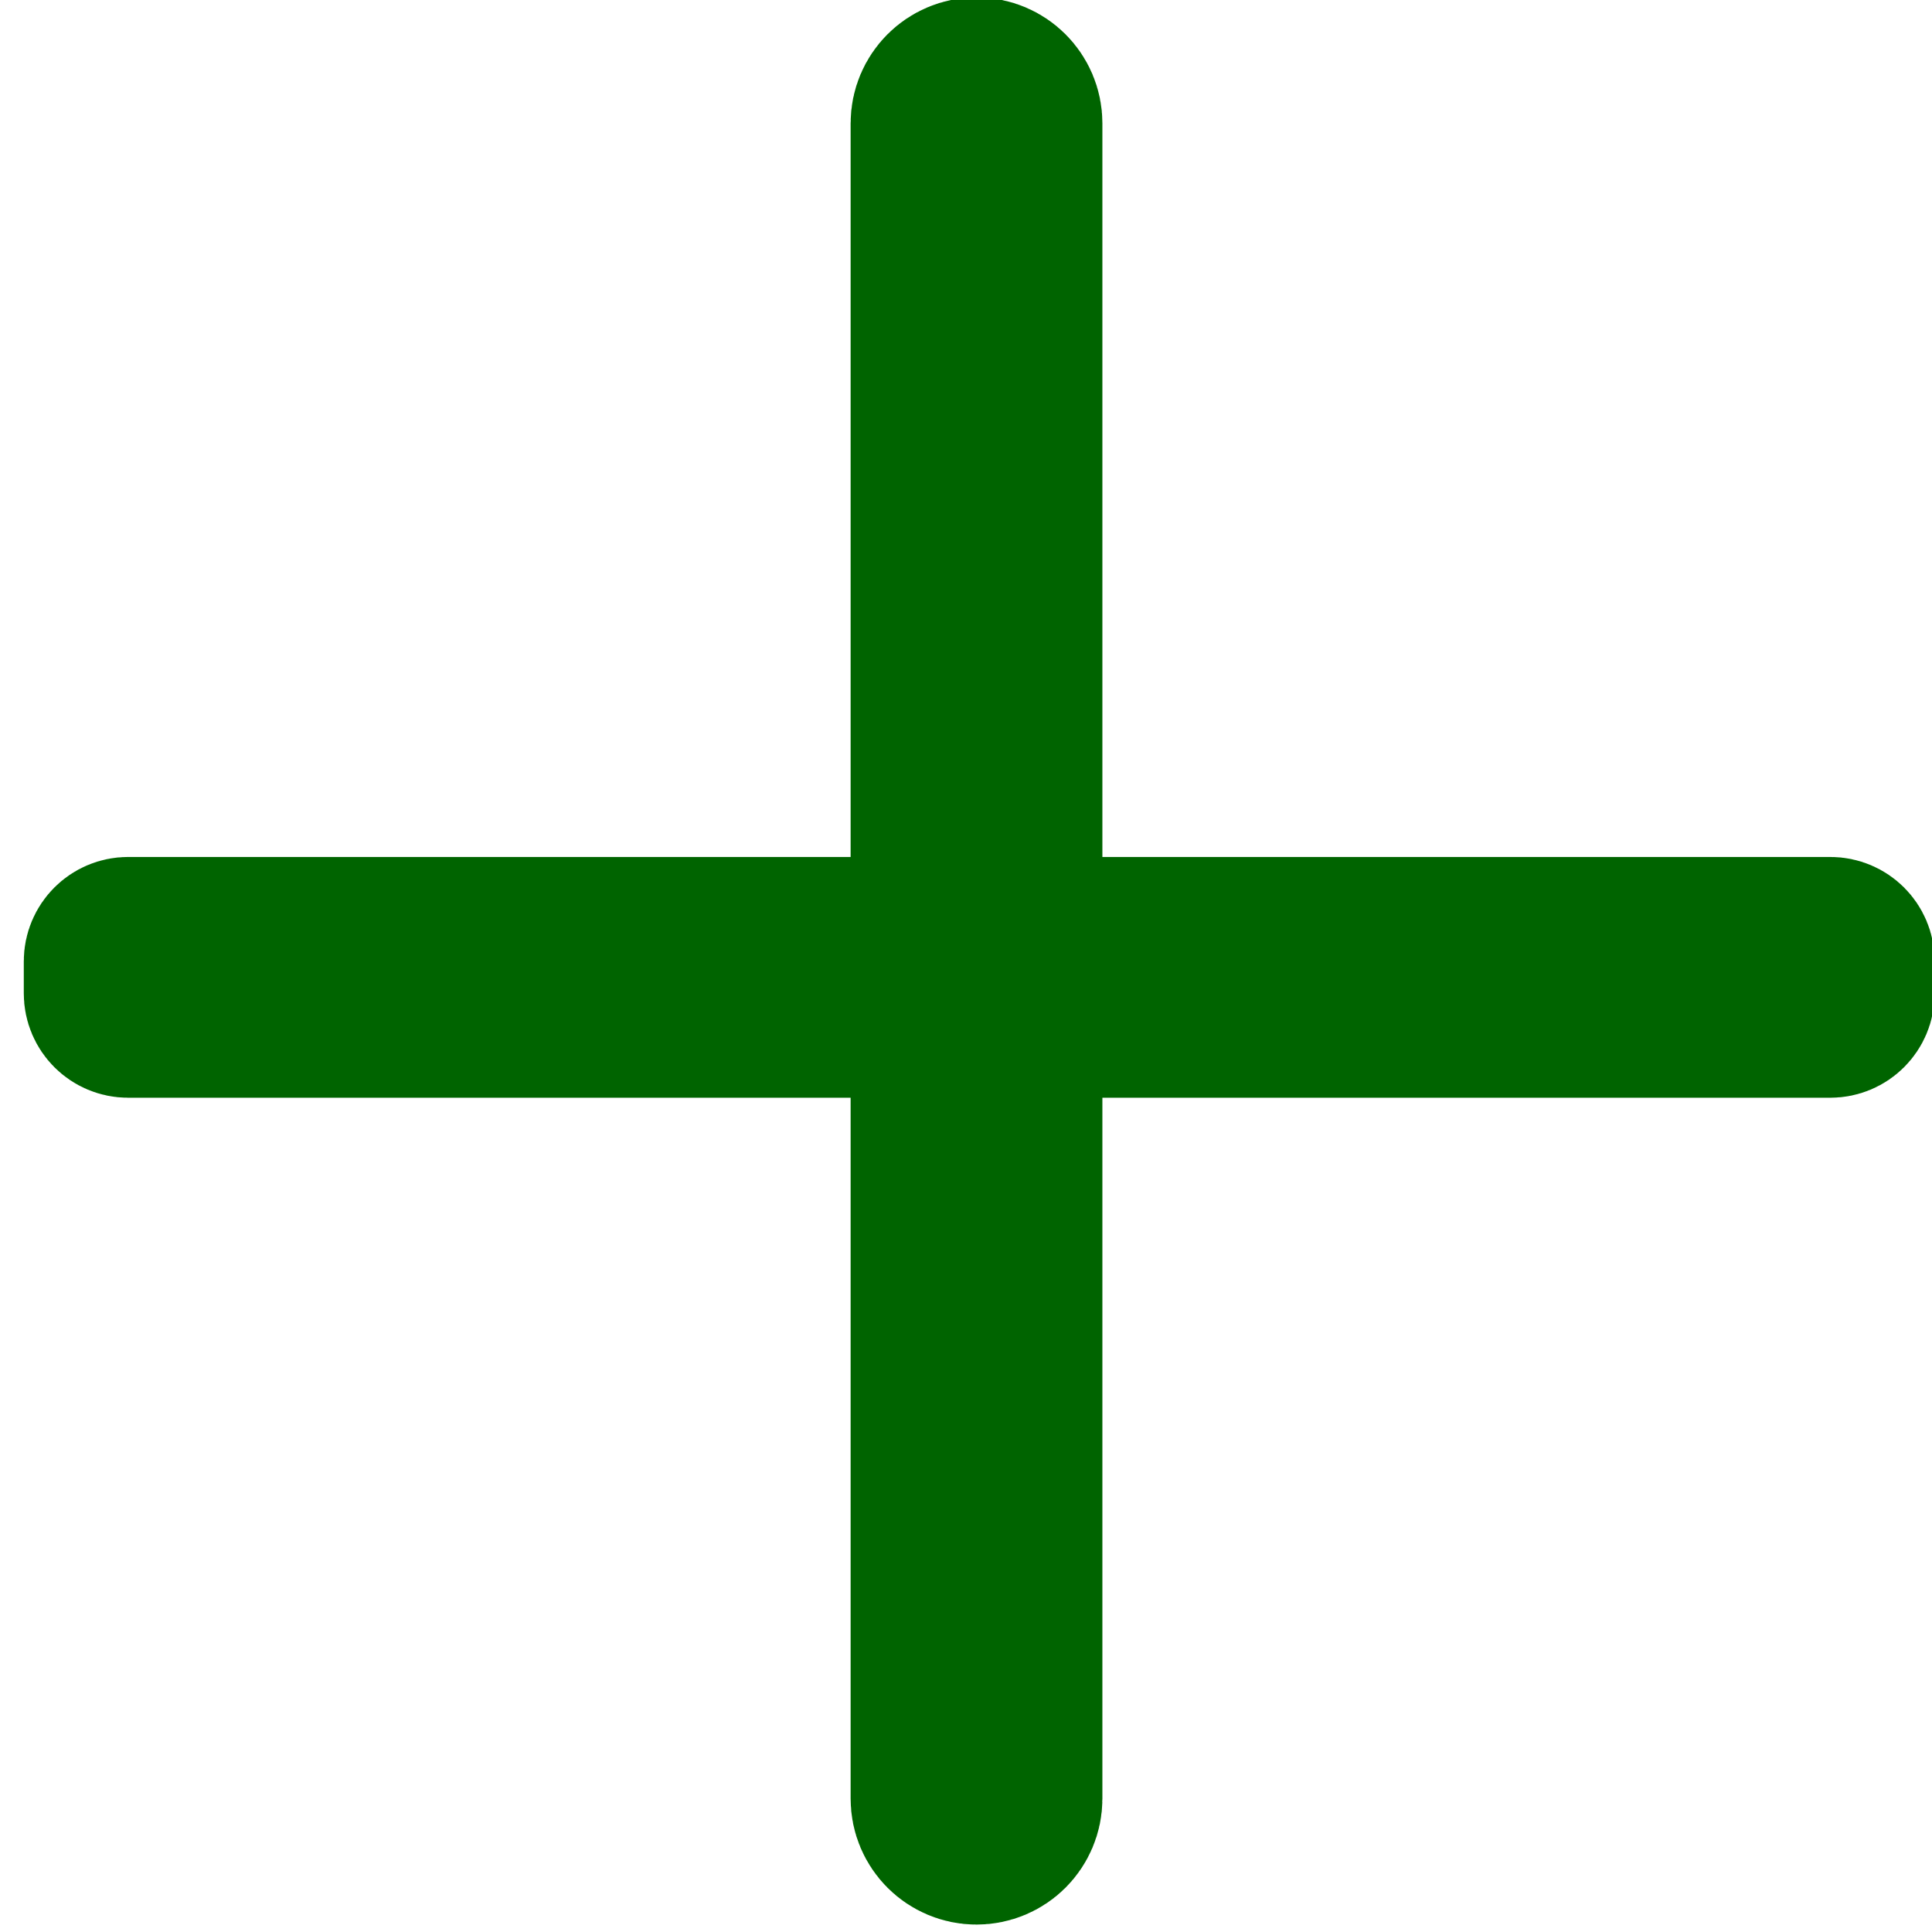
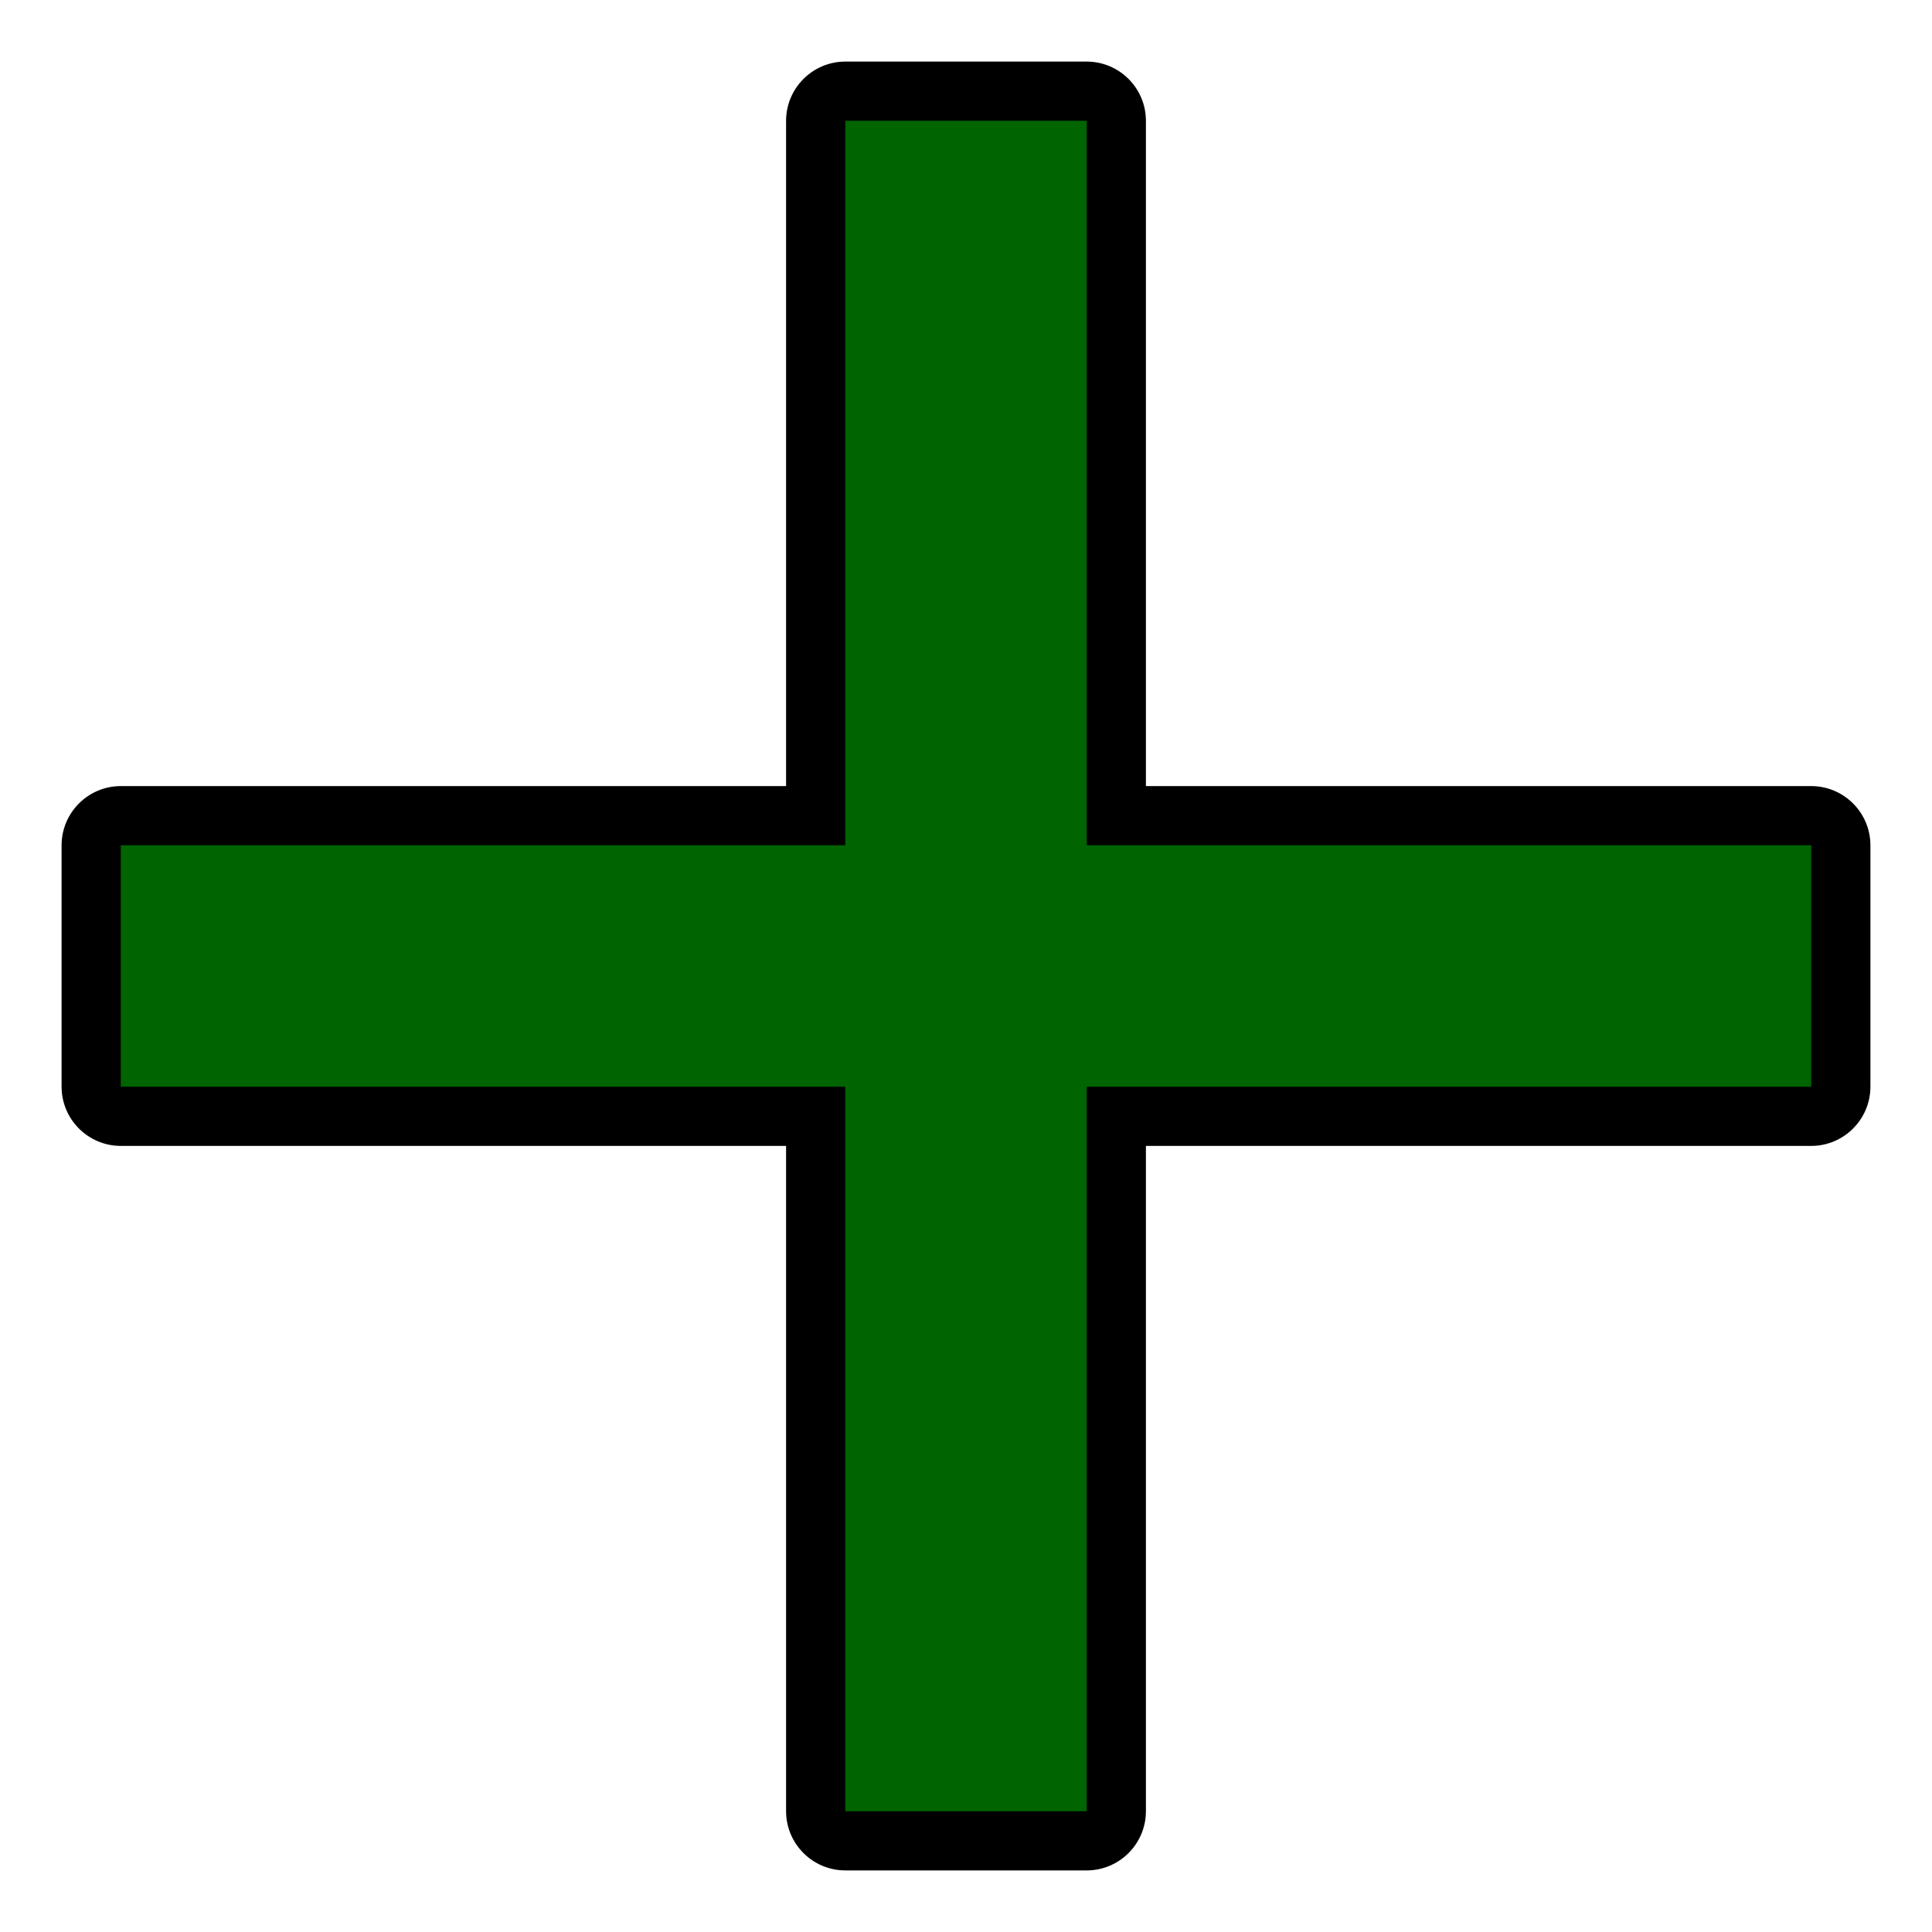
<svg xmlns="http://www.w3.org/2000/svg" width="16px" height="16px" id="svg2995" version="1.1">
  <defs id="defs2997" />
  <g id="layer1">
-     <rect style="fill:#006400;fill-opacity:1;stroke:#006400;stroke-width:1.308;stroke-miterlimit:4;stroke-opacity:1;stroke-dasharray:none" id="rect3039" width="14.517" height="0.686" x="0.851" y="7.751" ry="0.21" />
-     <rect style="fill:#006400;fill-opacity:1;stroke:#006400;stroke-width:1.589;stroke-miterlimit:4;stroke-opacity:1;stroke-dasharray:none" id="rect3061" width="0.496" height="14.371" x="7.839" y="0.773" ry="0.248" />
+     <path style="fill:#000000;fill-opacity:1;stroke:none;stroke-width:1.089;stroke-miterlimit:4;stroke-dasharray:none;stroke-opacity:1" id="path8100" d="M 7,0.51 A 0.491,0.491 0 0 0 6.51,1 l 0,5.51 -5.51,0 A 0.491,0.491 0 0 0 0.51,7 l 0,2 A 0.491,0.491 0 0 0 1,9.49 l 5.51,0 0,5.51 A 0.491,0.491 0 0 0 7,15.49 l 2,0 A 0.491,0.491 0 0 0 9.49,15 l 0,-5.51 5.51,0 A 0.491,0.491 0 0 0 15.49,9 l 0,-2 A 0.491,0.491 0 0 0 15,6.51 l -5.51,0 0,-5.51 A 0.491,0.491 0 0 0 9,0.51 l -2,0 z" />
+     <path style="fill:#006400;fill-opacity:1;stroke:none;stroke-width:1.089;stroke-miterlimit:4;stroke-dasharray:none;stroke-opacity:1" d="M 7 1 L 7 7 L 1 7 L 1 9 L 7 9 L 7 15 L 9 15 L 9 9 L 15 9 L 15 7 L 9 7 L 9 1 L 7 1 z " id="rect3061" />
  </g>
</svg>
